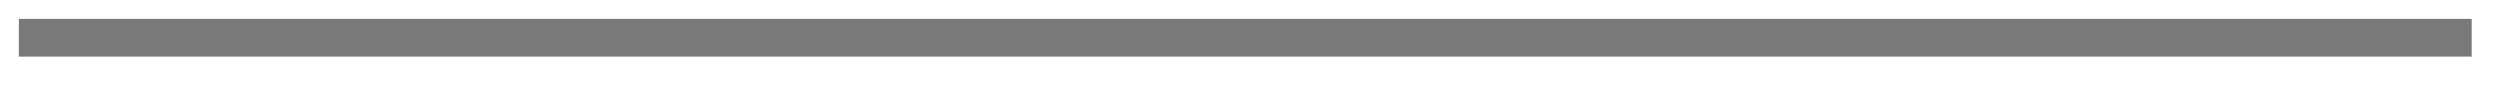
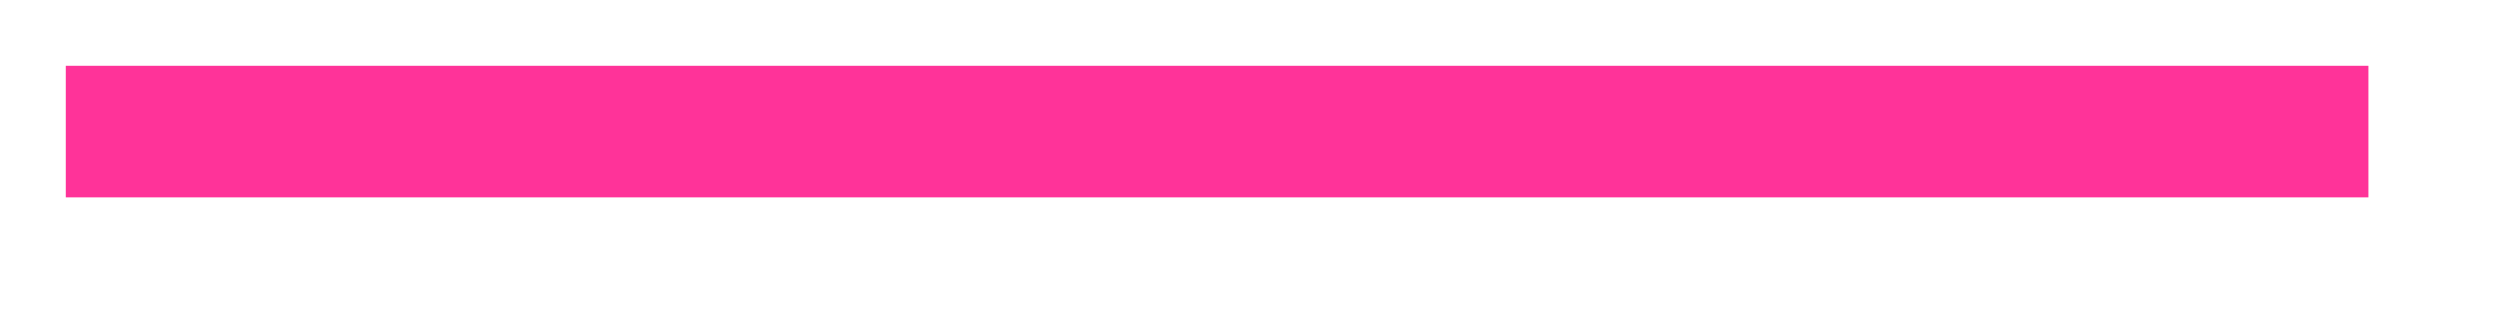
- <svg xmlns="http://www.w3.org/2000/svg" version="1.1" width="265px" height="9px">
-   <g transform="matrix(1 0 0 1 -884 -356 )">
-     <path d="M 886 360  L 1146 360  " stroke-width="4" stroke="#797979" fill="none" />
+ <svg xmlns="http://www.w3.org/2000/svg" version="1.1" width="38px" height="5px">
+   <g transform="matrix(1 0 0 1 522 -192 )">
+     <path d="M -521 194  L -486 194  " stroke-width="2" stroke="#ff3399" fill="none" />
  </g>
</svg>
